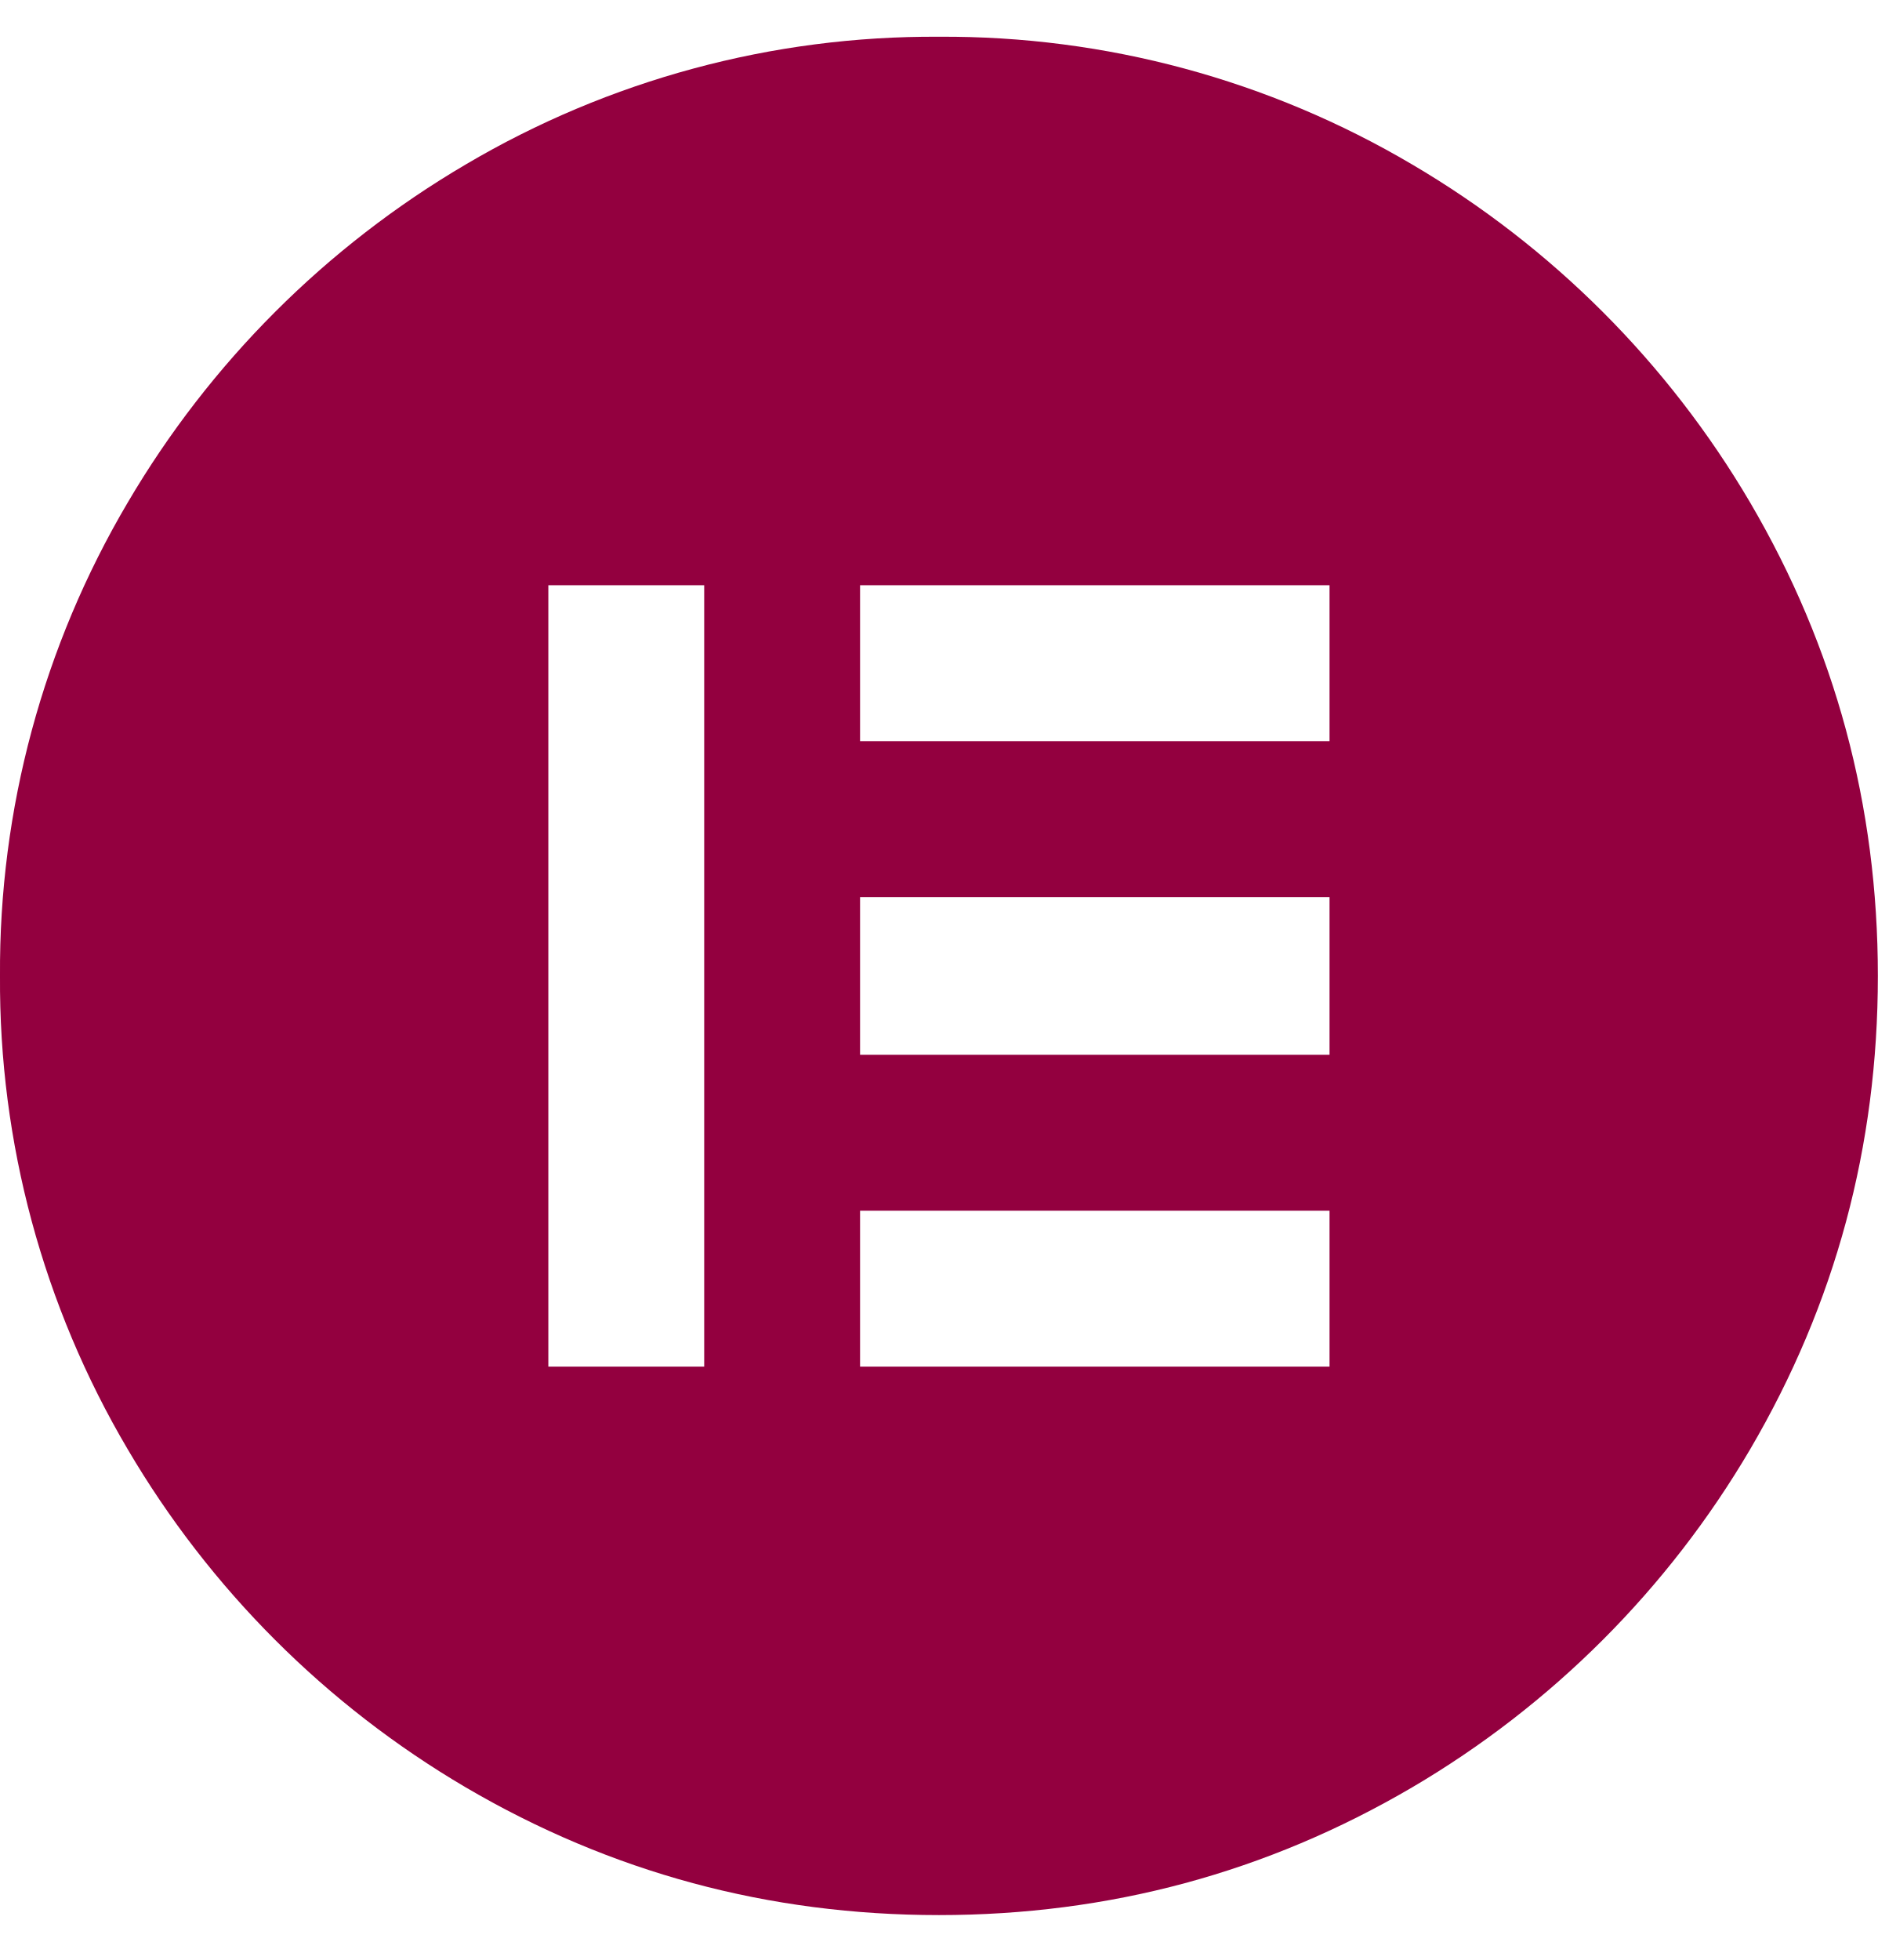
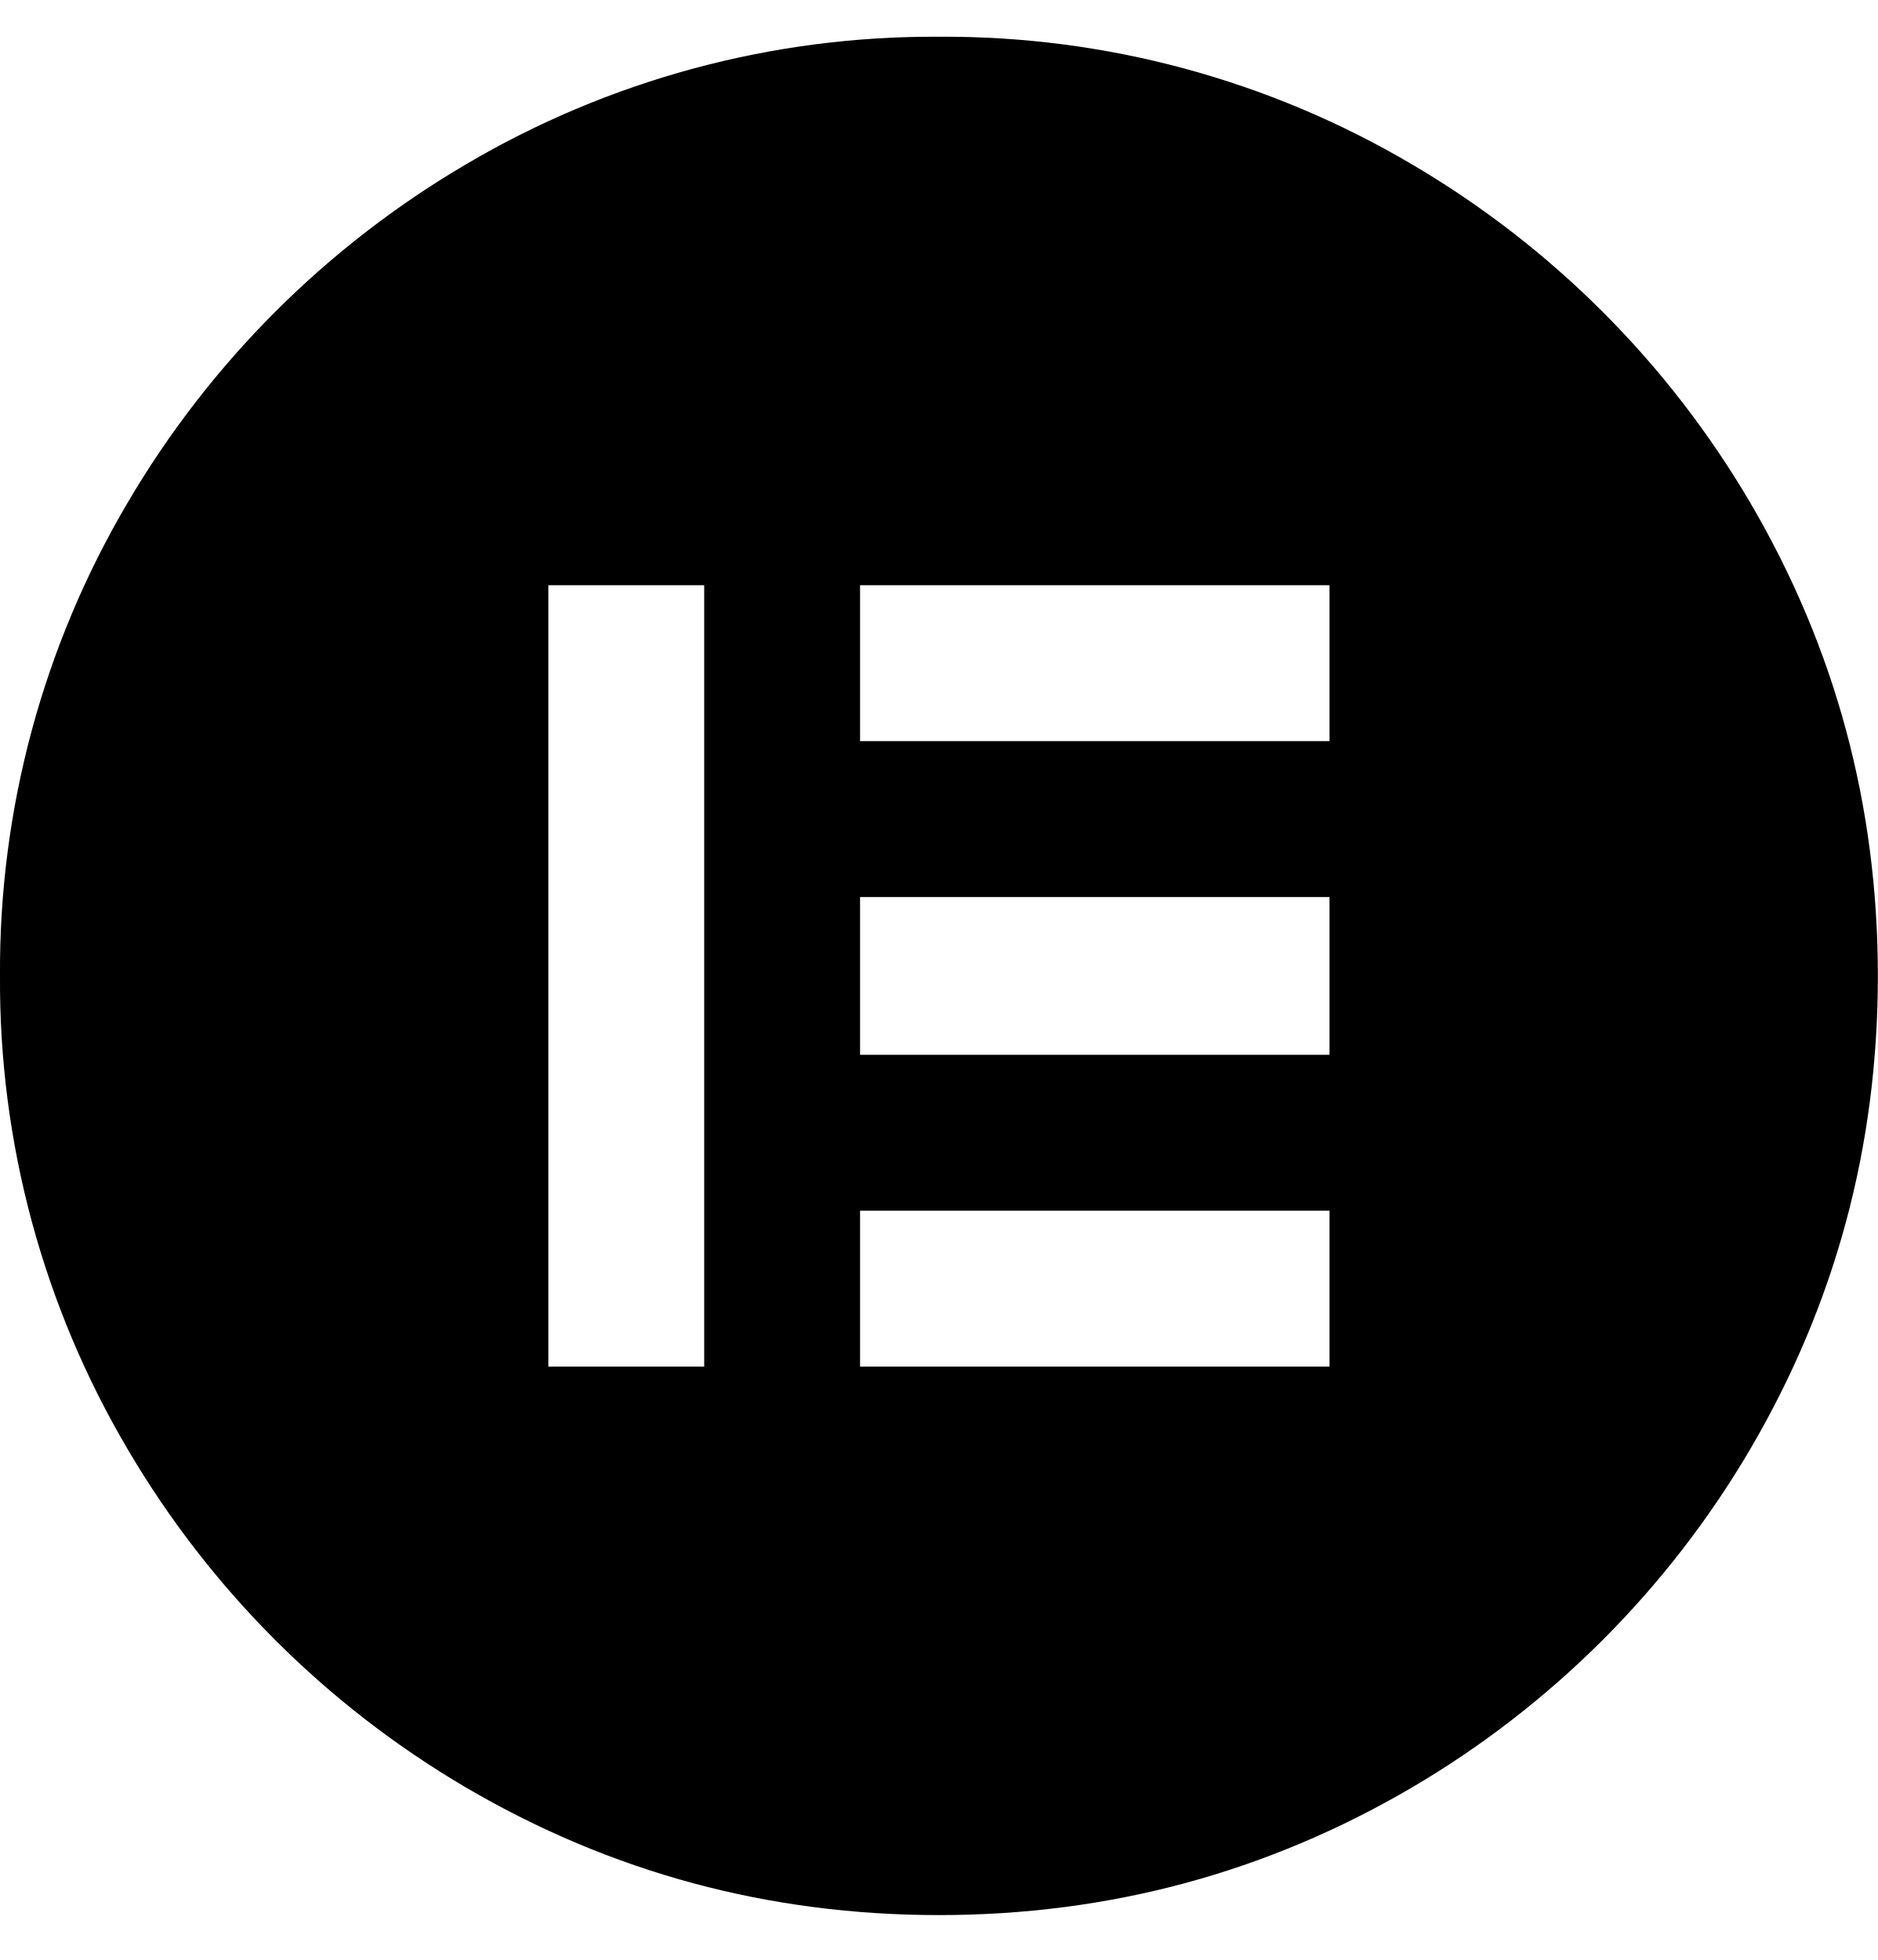
<svg xmlns="http://www.w3.org/2000/svg" width="23" height="24" fill="none">
-   <path d="M11.5.45a11.26 11.26 0 0 0-5.796 1.564 11.64 11.64 0 0 0-4.14 4.14A11.26 11.26 0 0 0 0 11.95a11.26 11.26 0 0 0 1.564 5.796 11.64 11.64 0 0 0 4.14 4.14c1.779 1.043 3.711 1.564 5.796 1.564s4.017-.521 5.796-1.564a11.64 11.64 0 0 0 4.14-4.14C22.479 15.967 23 14.035 23 11.95s-.521-4.017-1.564-5.796a11.64 11.64 0 0 0-4.14-4.14A11.26 11.26 0 0 0 11.5.45zM8.625 16.734H6.716V7.166h1.909v9.568zm7.659 0h-5.75v-1.909h5.75v1.909zm0-3.818h-5.75v-1.932h5.75v1.932zm0-3.841h-5.75V7.166h5.75v1.909z" fill="#93003f" />
+   <path d="M11.5.45a11.26 11.26 0 0 0-5.796 1.564 11.64 11.64 0 0 0-4.14 4.14A11.26 11.26 0 0 0 0 11.95a11.26 11.26 0 0 0 1.564 5.796 11.64 11.64 0 0 0 4.14 4.14c1.779 1.043 3.711 1.564 5.796 1.564s4.017-.521 5.796-1.564a11.64 11.64 0 0 0 4.14-4.14C22.479 15.967 23 14.035 23 11.95s-.521-4.017-1.564-5.796a11.64 11.64 0 0 0-4.14-4.14A11.26 11.26 0 0 0 11.5.45zM8.625 16.734H6.716V7.166h1.909v9.568zm7.659 0h-5.75v-1.909h5.75v1.909zm0-3.818h-5.75v-1.932h5.75v1.932zm0-3.841h-5.75V7.166h5.75v1.909z" fill="black" />
</svg>
